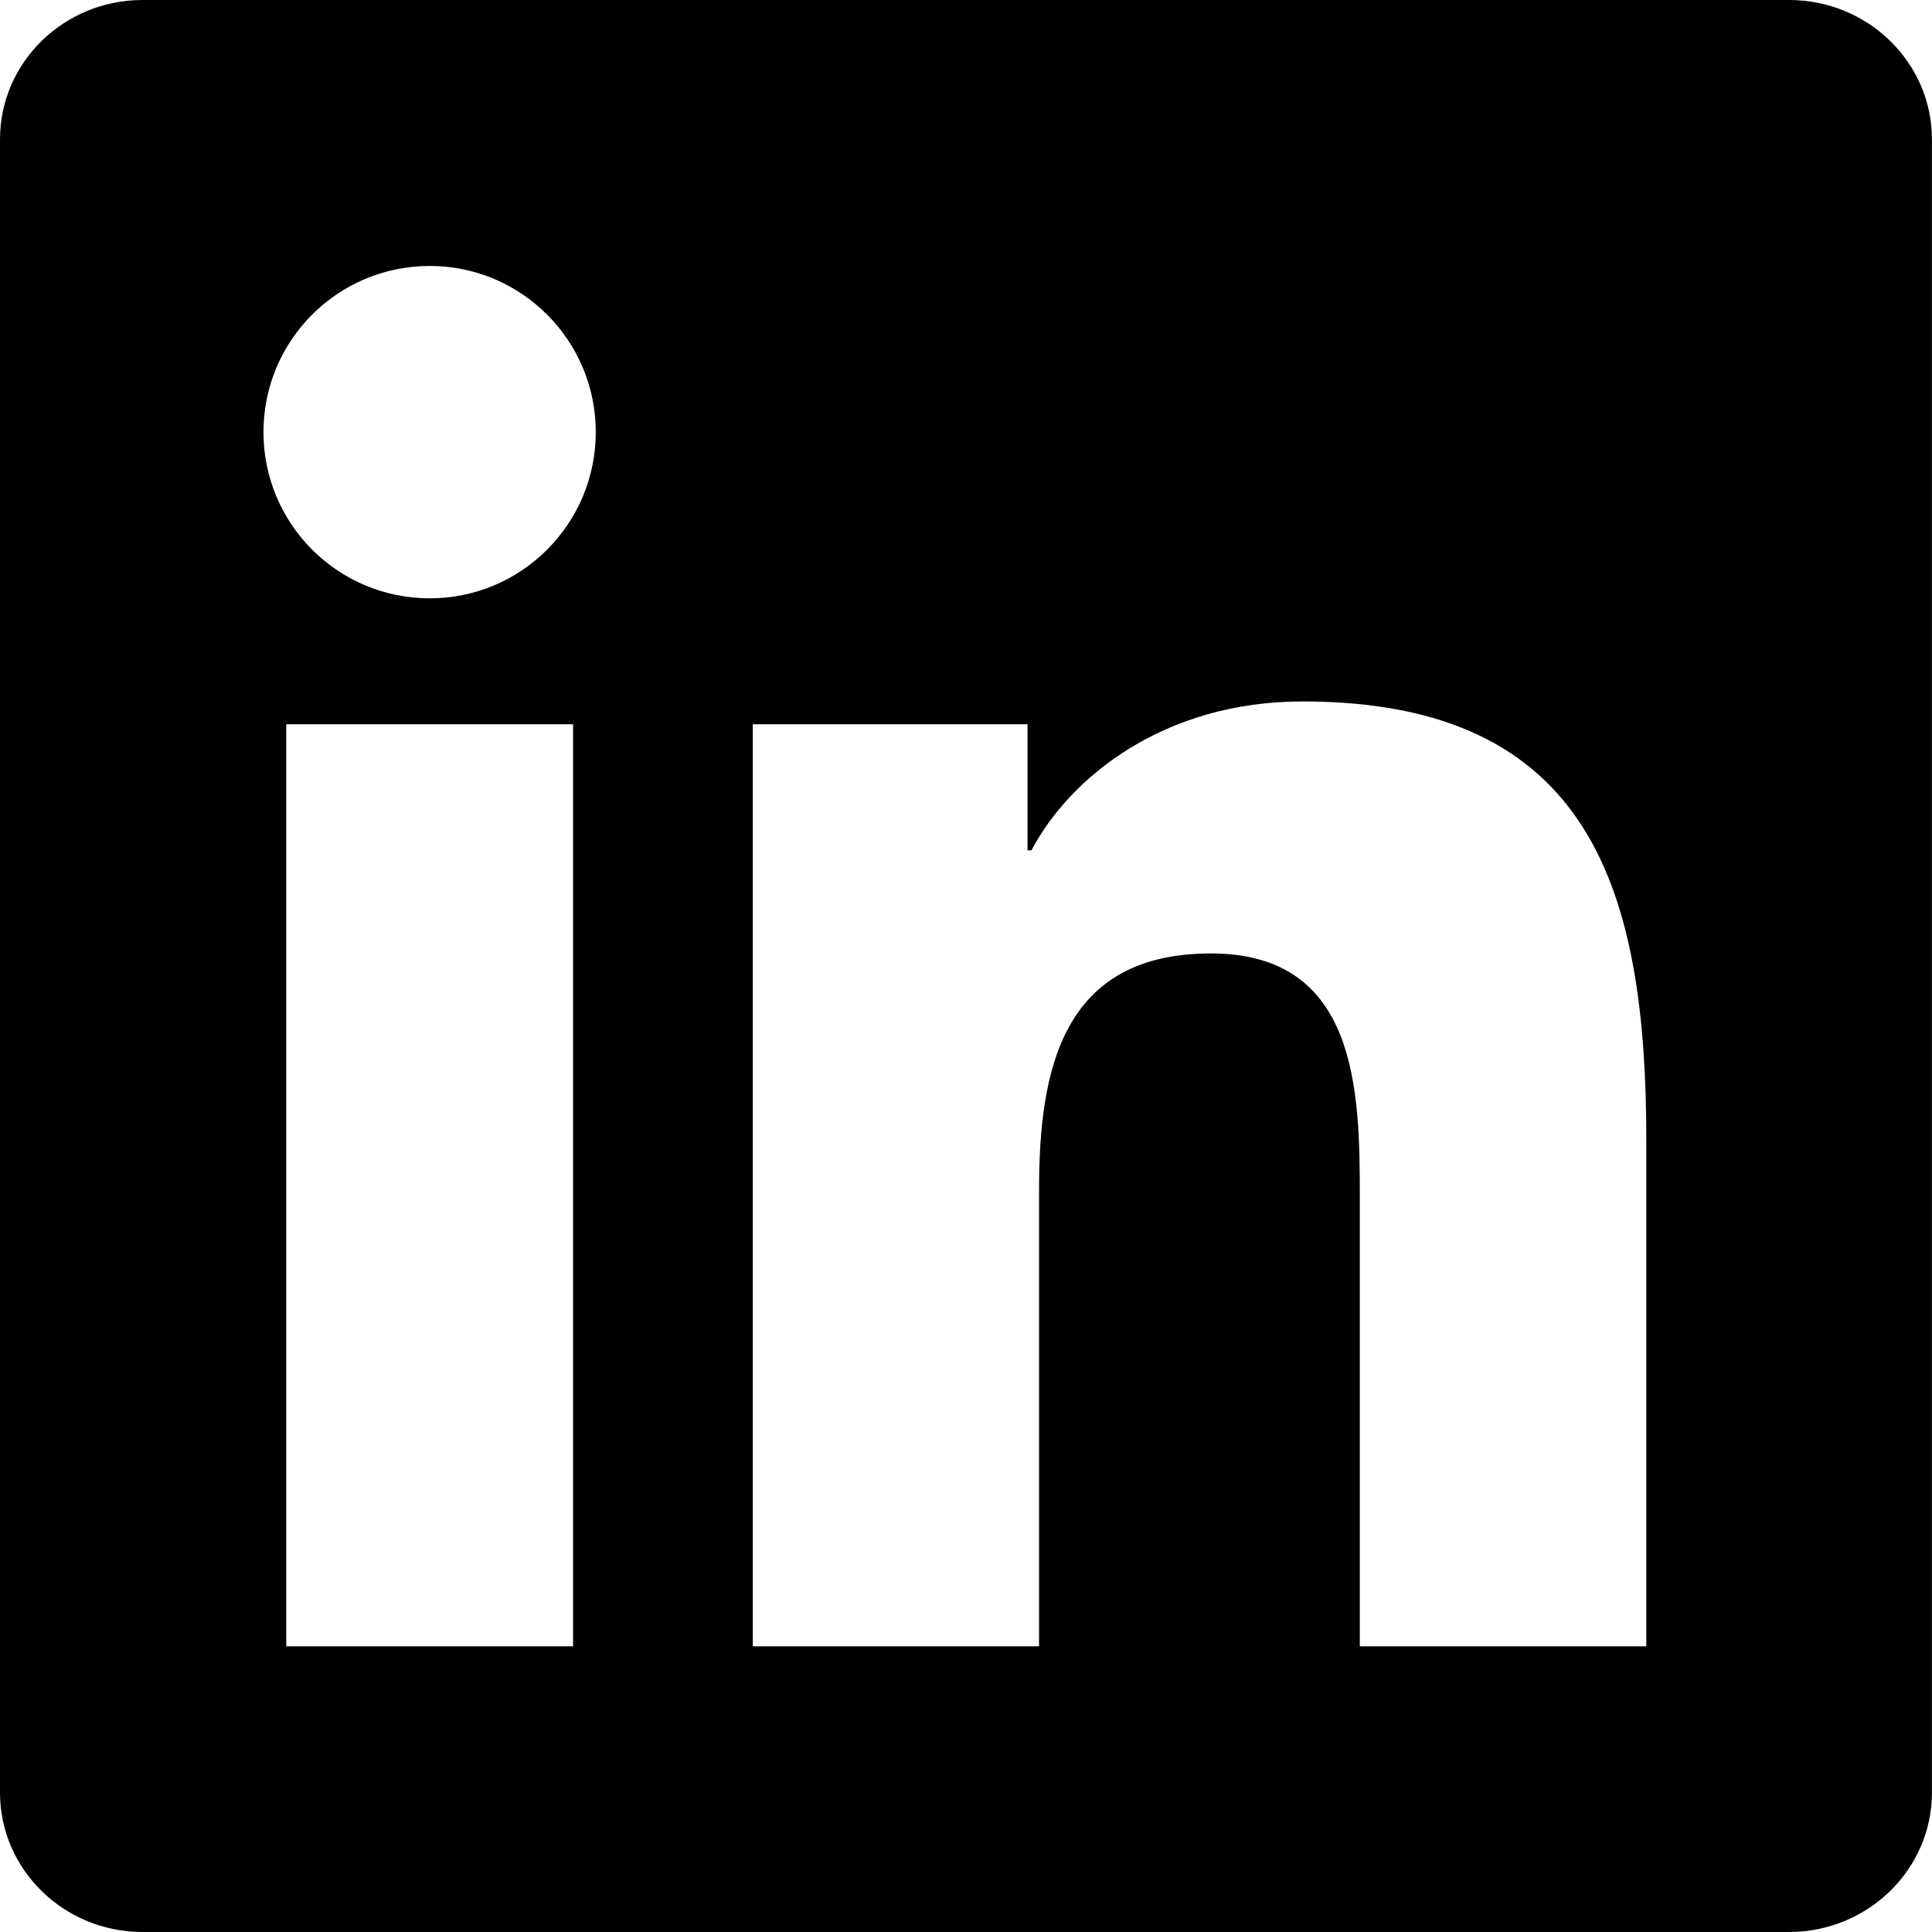
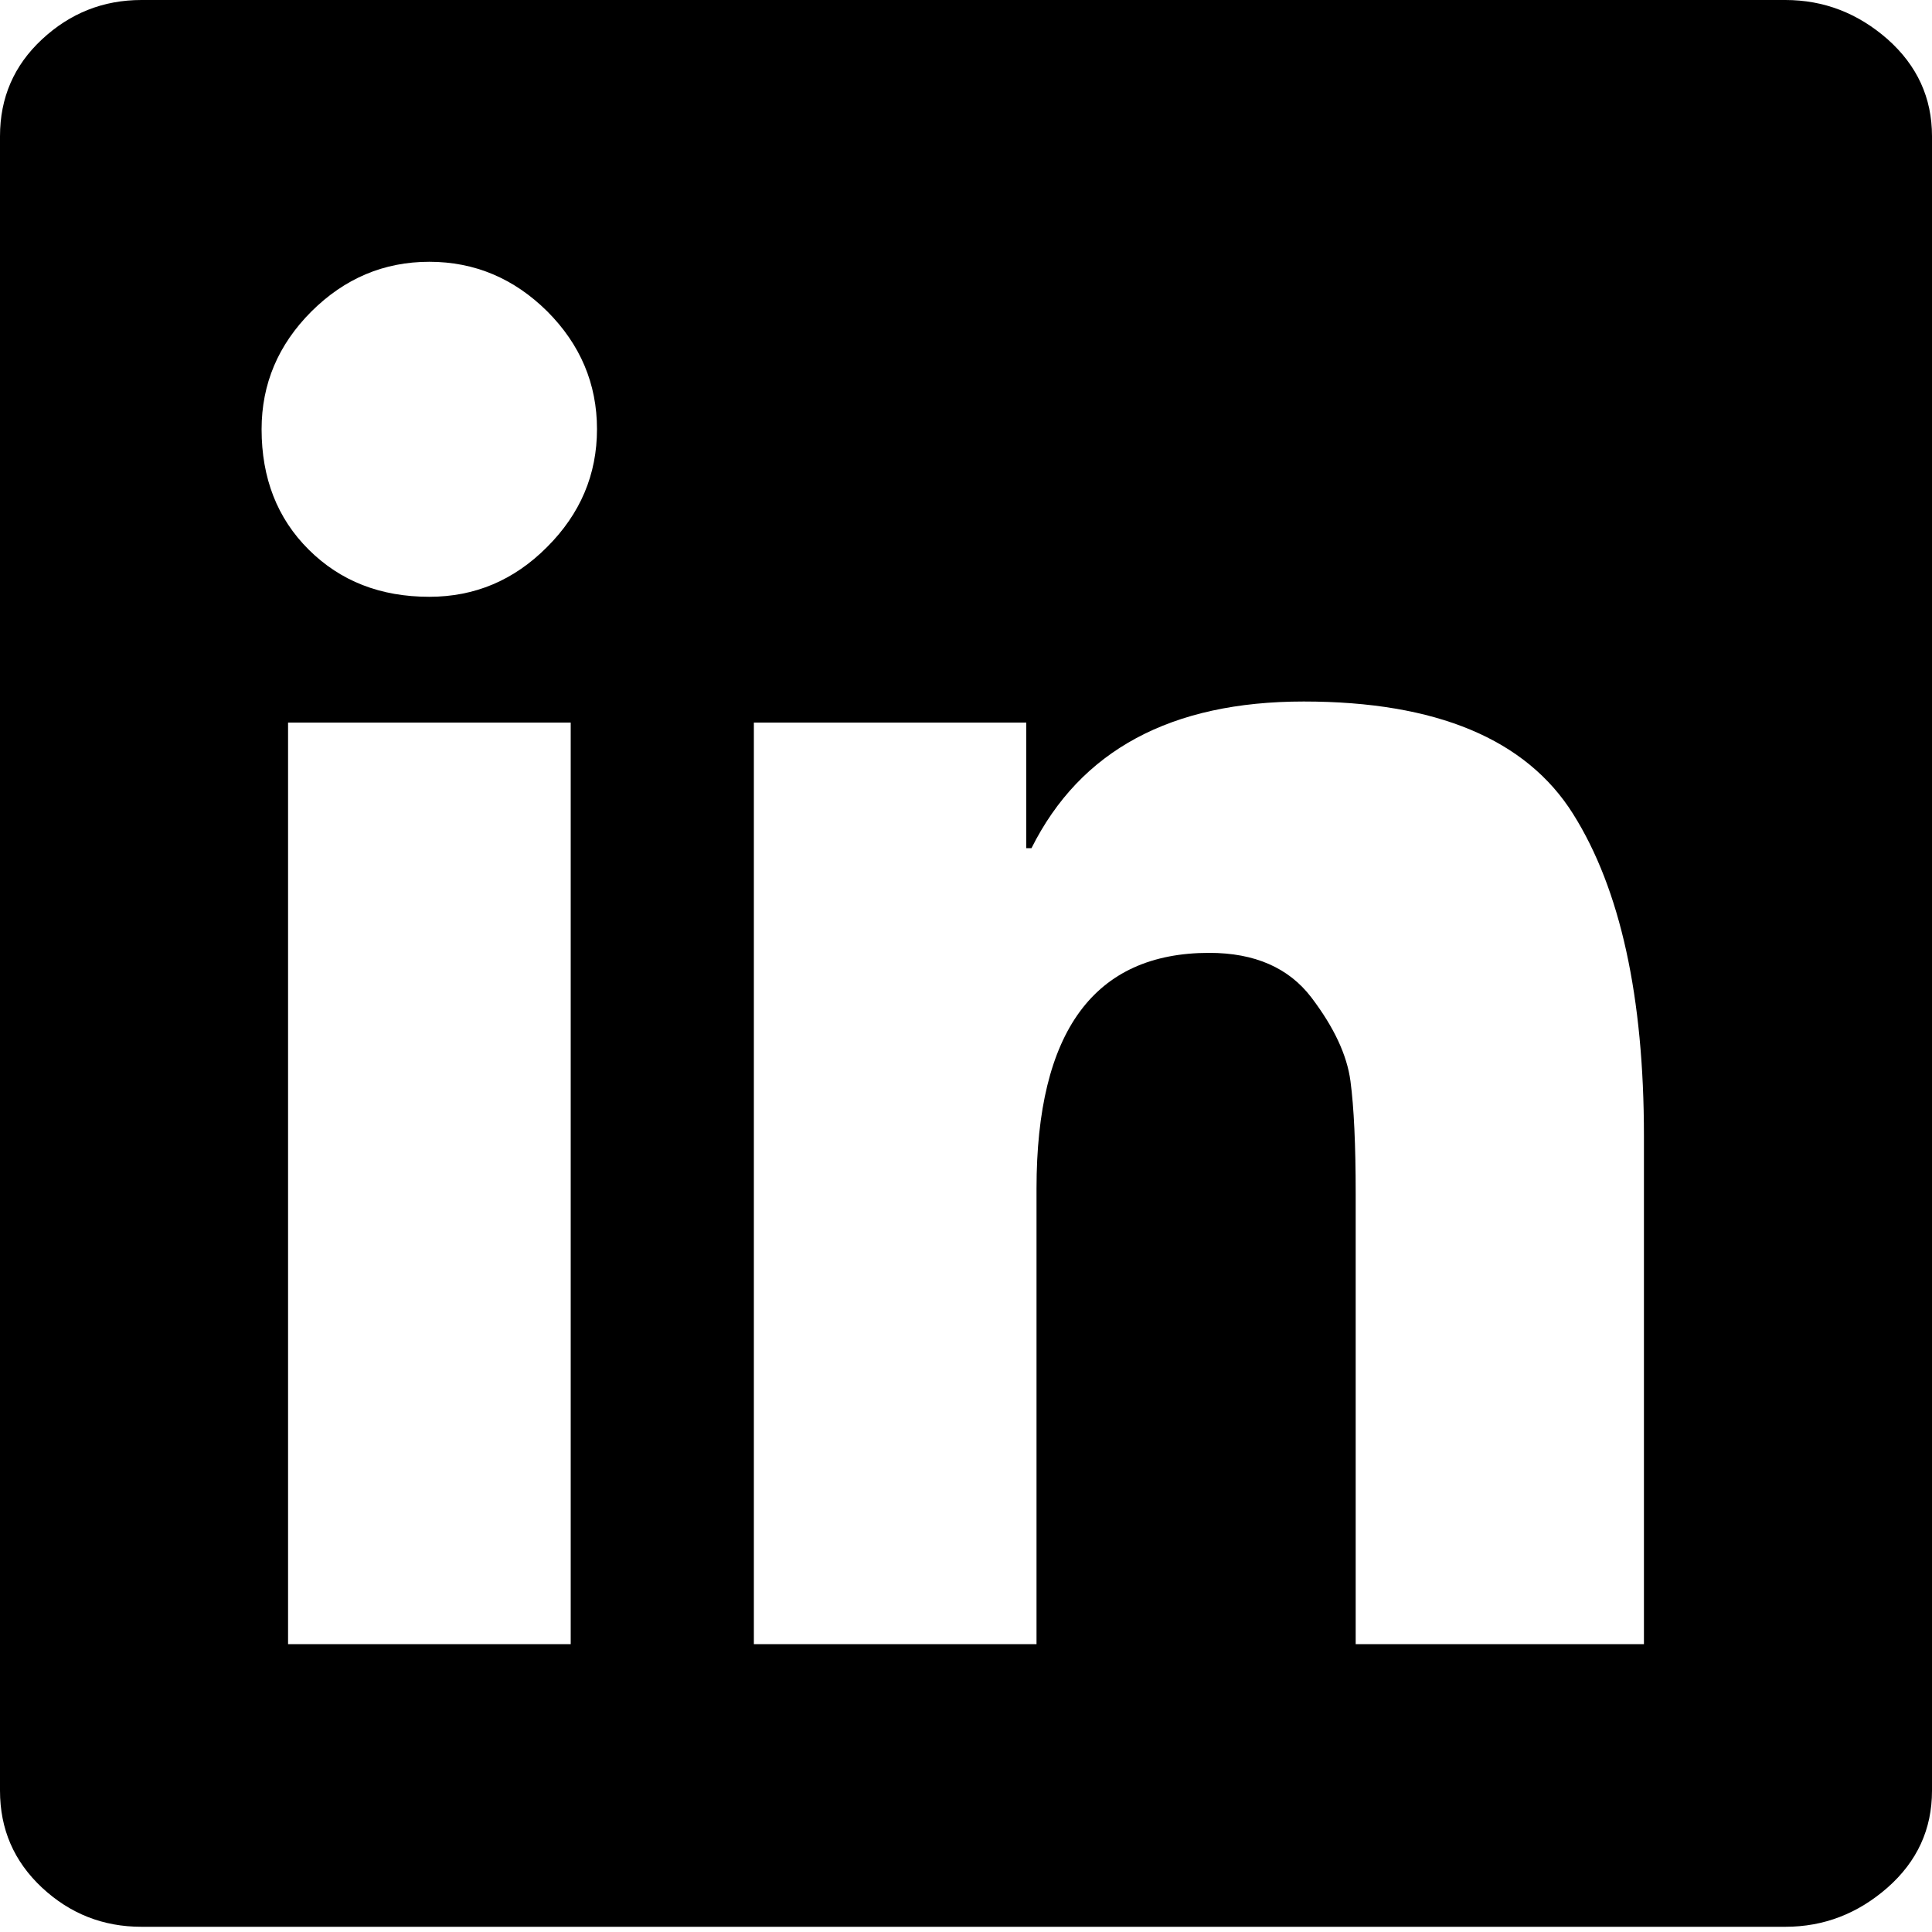
- <svg xmlns="http://www.w3.org/2000/svg" viewBox="0 0 32 32" version="1.1">
-   <path d="M27.268,27.268 L22.523,27.268 L22.523,19.841 C22.523,18.07 22.492,15.792 20.057,15.792 C17.587,15.792 17.21,17.722 17.21,19.715 L17.21,27.268 L12.469,27.268 L12.469,11.996 L17.019,11.996 L17.019,14.084 L17.084,14.084 C17.717,12.884 19.266,11.618 21.574,11.618 C26.38,11.618 27.268,14.78 27.268,18.892 L27.268,27.268 L27.268,27.268 Z M7.118,9.91 C5.594,9.91 4.364,8.677 4.364,7.157 C4.364,5.638 5.594,4.405 7.118,4.405 C8.636,4.405 9.868,5.638 9.868,7.157 C9.868,8.677 8.636,9.91 7.118,9.91 L7.118,9.91 Z M4.741,11.996 L9.492,11.996 L9.492,27.268 L4.741,27.268 L4.741,11.996 Z M29.632,0 L2.36,0 C1.058,0 0,1.033 0,2.308 L0,29.691 C0,30.965 1.058,32 2.36,32 L29.632,32 C30.937,32 31.999,30.965 31.999,29.691 L31.999,2.308 C31.999,1.033 30.937,0 29.632,0 L29.632,0 Z" id="Fill-4" />
+ <svg xmlns="http://www.w3.org/2000/svg" viewBox="0 0 1024 1024">
+   <path d="M946.278 0c20.378 0 38.4 6.963 54.17 20.787C1016.115 34.714 1024 51.814 1024 72.192v876.954c0 20.377-7.885 37.478-23.552 51.302-15.77 13.824-33.792 20.787-54.17 20.787H74.957c-20.378 0-37.888-6.963-52.736-20.787C7.373 986.522 0 969.523 0 949.043V72.192C0 51.814 7.373 34.714 22.22 20.89S54.58 0 74.958 0h871.321zM227.533 316.314c24.064 0 44.851-8.704 62.464-26.42 17.613-17.612 26.419-38.4 26.419-62.464 0-23.961-8.806-44.85-26.42-62.464-17.612-17.408-38.4-26.214-62.463-26.214-24.064 0-44.851 8.806-62.464 26.317-17.613 17.613-26.42 38.4-26.42 62.464 0 25.907 8.295 47.206 24.986 63.795 16.794 16.691 37.99 24.986 63.898 24.986zm74.957 555.008V382.976H152.678v488.448H302.49zm568.832 0V602.214c0-73.932-12.493-130.867-37.479-170.7-24.883-39.732-72.601-59.7-142.848-59.7-70.349 0-118.374 25.908-144.281 77.722h-2.765v-66.56H399.565v488.448h149.811v-241.46c0-83.25 30.515-124.927 91.546-124.927 24.064 0 42.086 7.885 54.067 23.552 11.98 15.77 18.944 30.515 20.787 44.441s2.765 33.792 2.765 59.7v238.694h152.78z" />
</svg>
